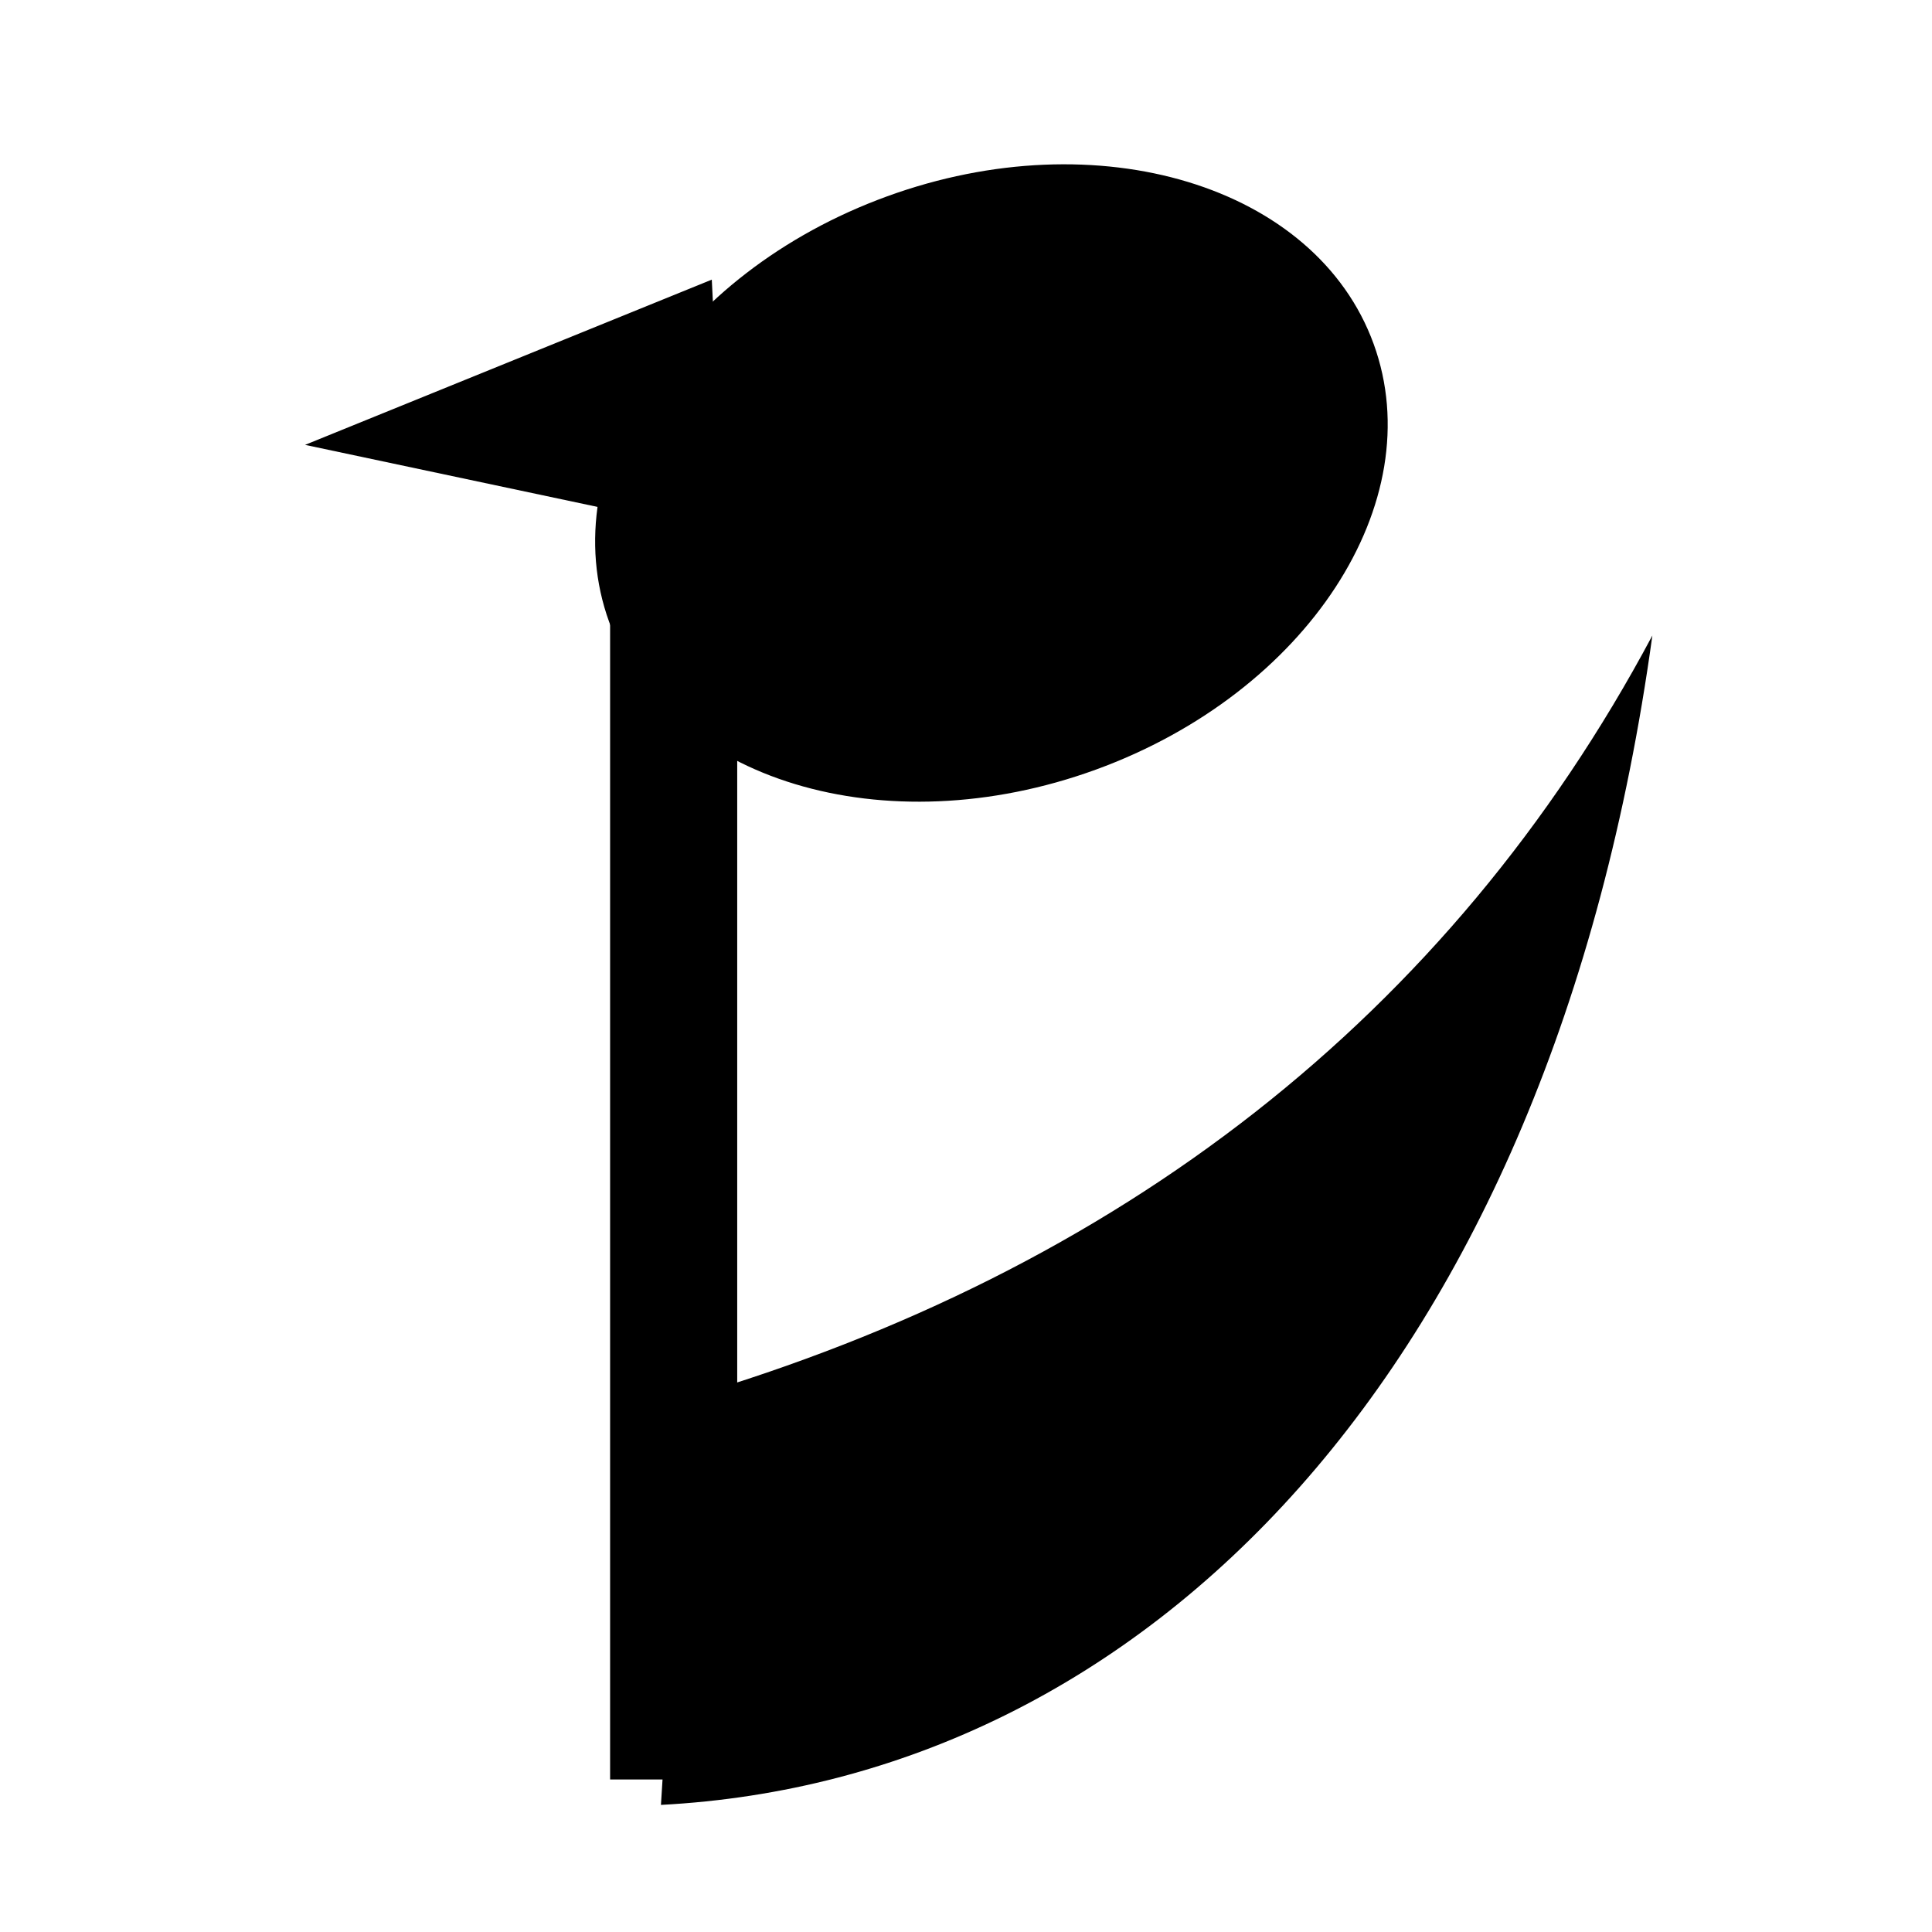
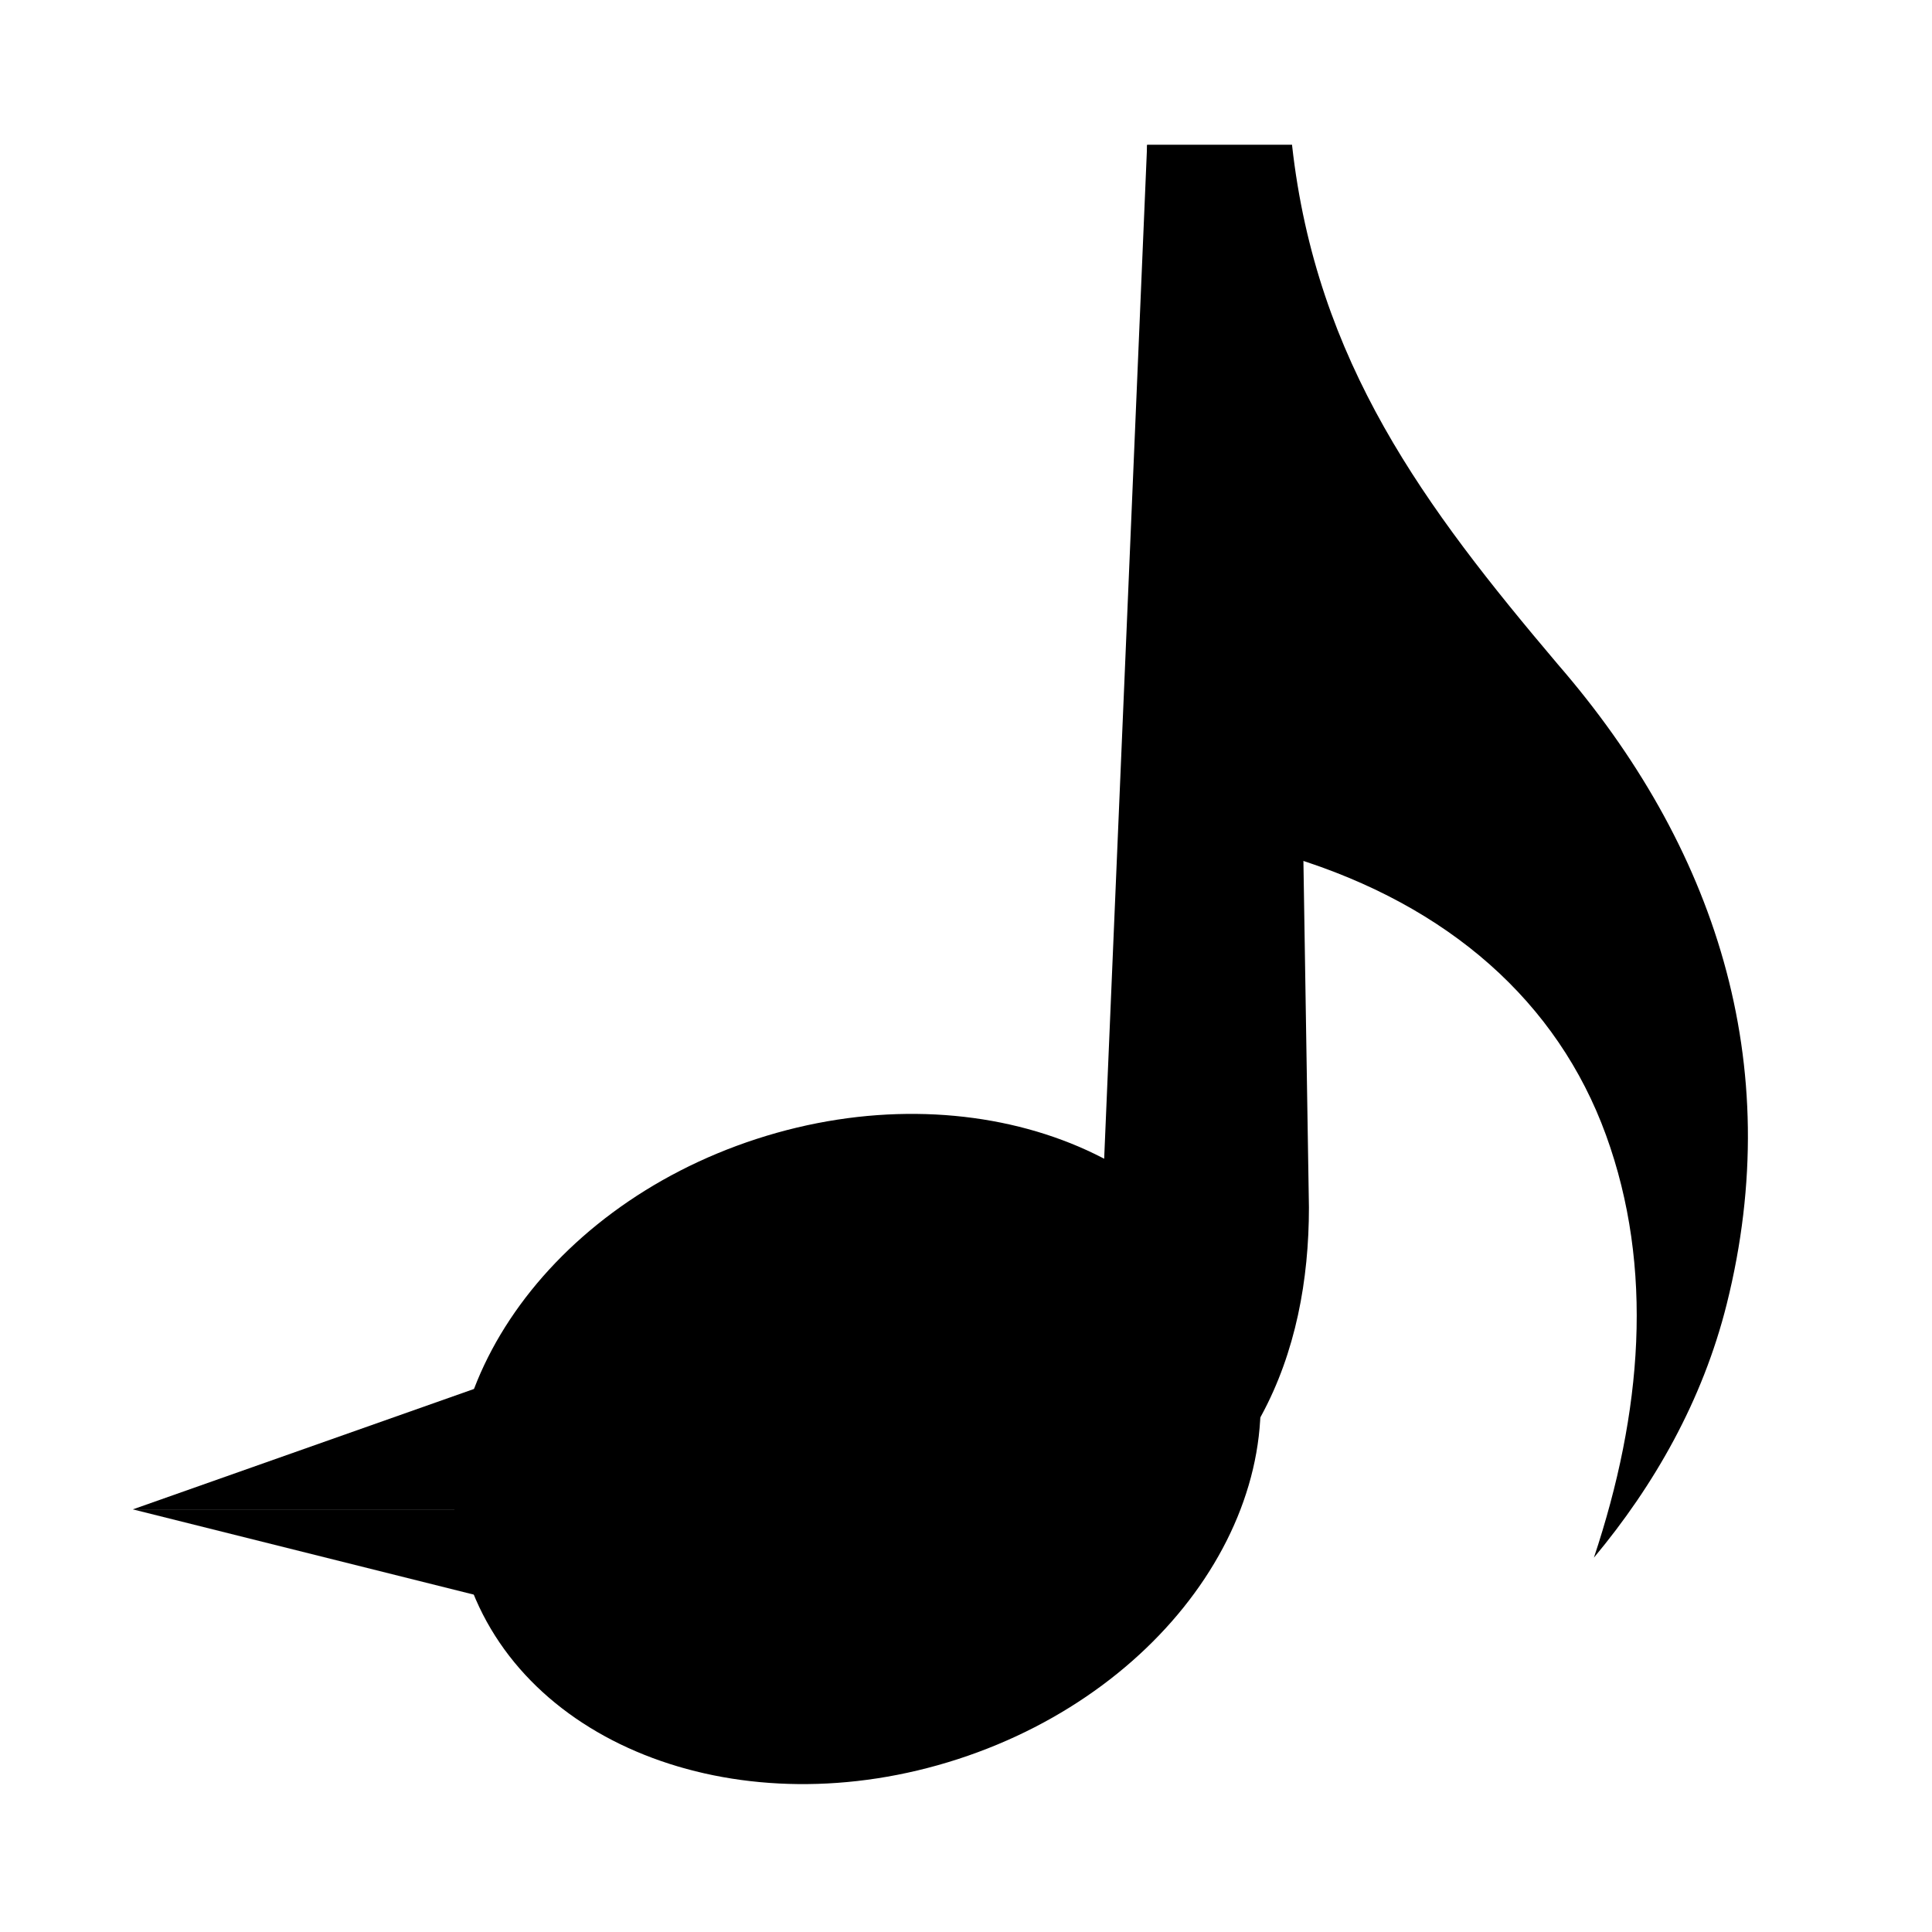
- <svg xmlns="http://www.w3.org/2000/svg" viewBox="16 16 76 76">
-   <g fill="%2318181c">
-     <ellipse cx="55" cy="35" rx="16" ry="12" transform="rotate(-20 55 35)" />
-     <path d="M40 39 L45 39 L45 86 L40 86 Z" />
-     <path d="M42 87 C61 86 77 70 81 41 C73 56 60 66 43 71 Z" />
-   </g>
-   <path d="M44 27 L28 33.5 L44.5 37 Z" fill="%23f5a623" />
-   <circle cx="51" cy="31" r="4.2" fill="%23f5b82e" />
-   <circle cx="50.4" cy="31" r="2.1" fill="%2318181c" />
-   <circle cx="49.6" cy="30.1" r="0.7" fill="%23fff" />
+ <svg xmlns="http://www.w3.org/2000/svg" viewBox="11 14 80 80">
+   <path fill="%2318181c" d="M58.5 20 L64.5 20 C65.5 29 70 35 75.5 41.5 C82 49 85 58 82.5 68 C81.5 72 79.5 75.5 77 78.5 C79 72.5 79.5 66.5 77.5 61 C75.5 55.5 71 51.5 64.5 49.5 L58.5 49.5 Z" />
+   <path fill="%2318181c" d="M58.5 20 L64.5 20 L65.2 64 C65.2 70 63 76 56 79 Z" />
+   <ellipse cx="46.5" cy="74" rx="17" ry="13.5" transform="rotate(-18 46.5 74)" fill="%2318181c" />
+   <path d="M38 66.5 C42 62.5 49 61 54.5 62.5" fill="none" stroke="%23ffffff" stroke-opacity="0.22" stroke-width="2.6" stroke-linecap="round" />
+   <path d="M33.5 70.5 L16.5 76.5 L33.5 76.5 Z" fill="%23f7b23b" />
+   <path d="M33.5 76.5 L16.5 76.5 L34.5 81 Z" fill="%23d9860c" />
+   <circle cx="40.5" cy="71.5" r="5" fill="%23f5b82e" />
+   <circle cx="39.8" cy="71.7" r="2.7" fill="%2318181c" />
+   <circle cx="38.8" cy="70.6" r="0.95" fill="%23ffffff" />
</svg>
